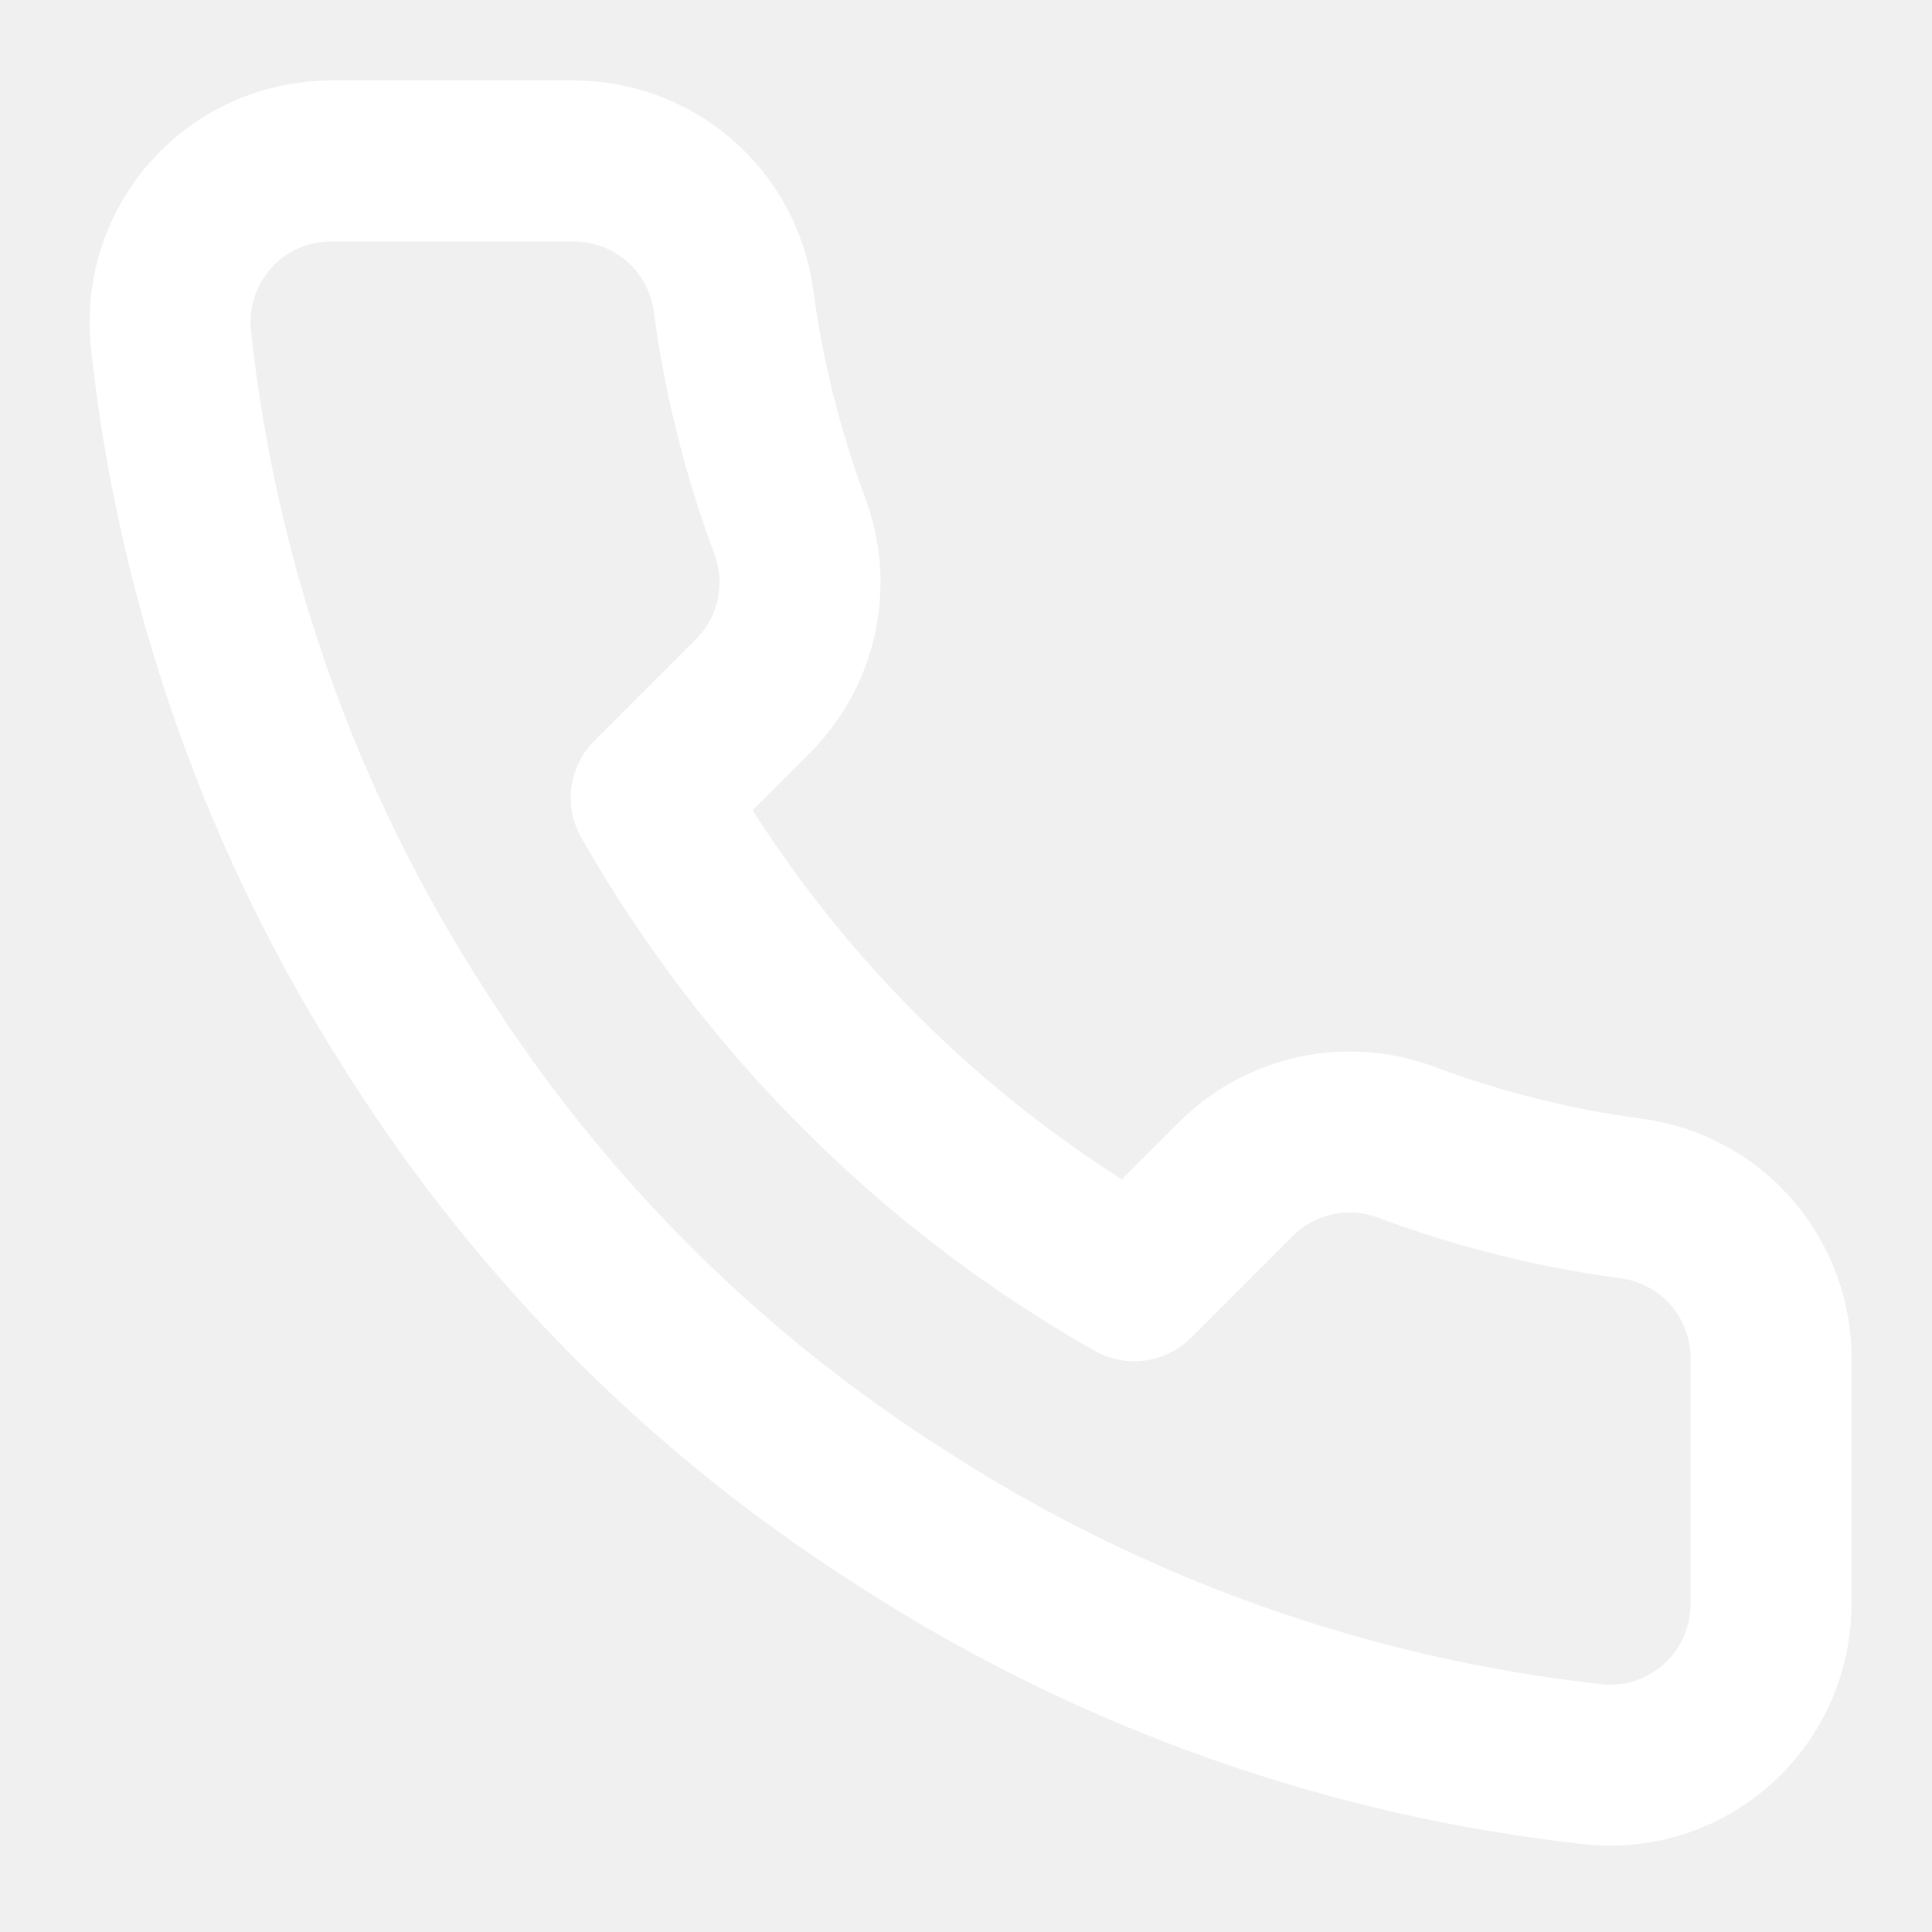
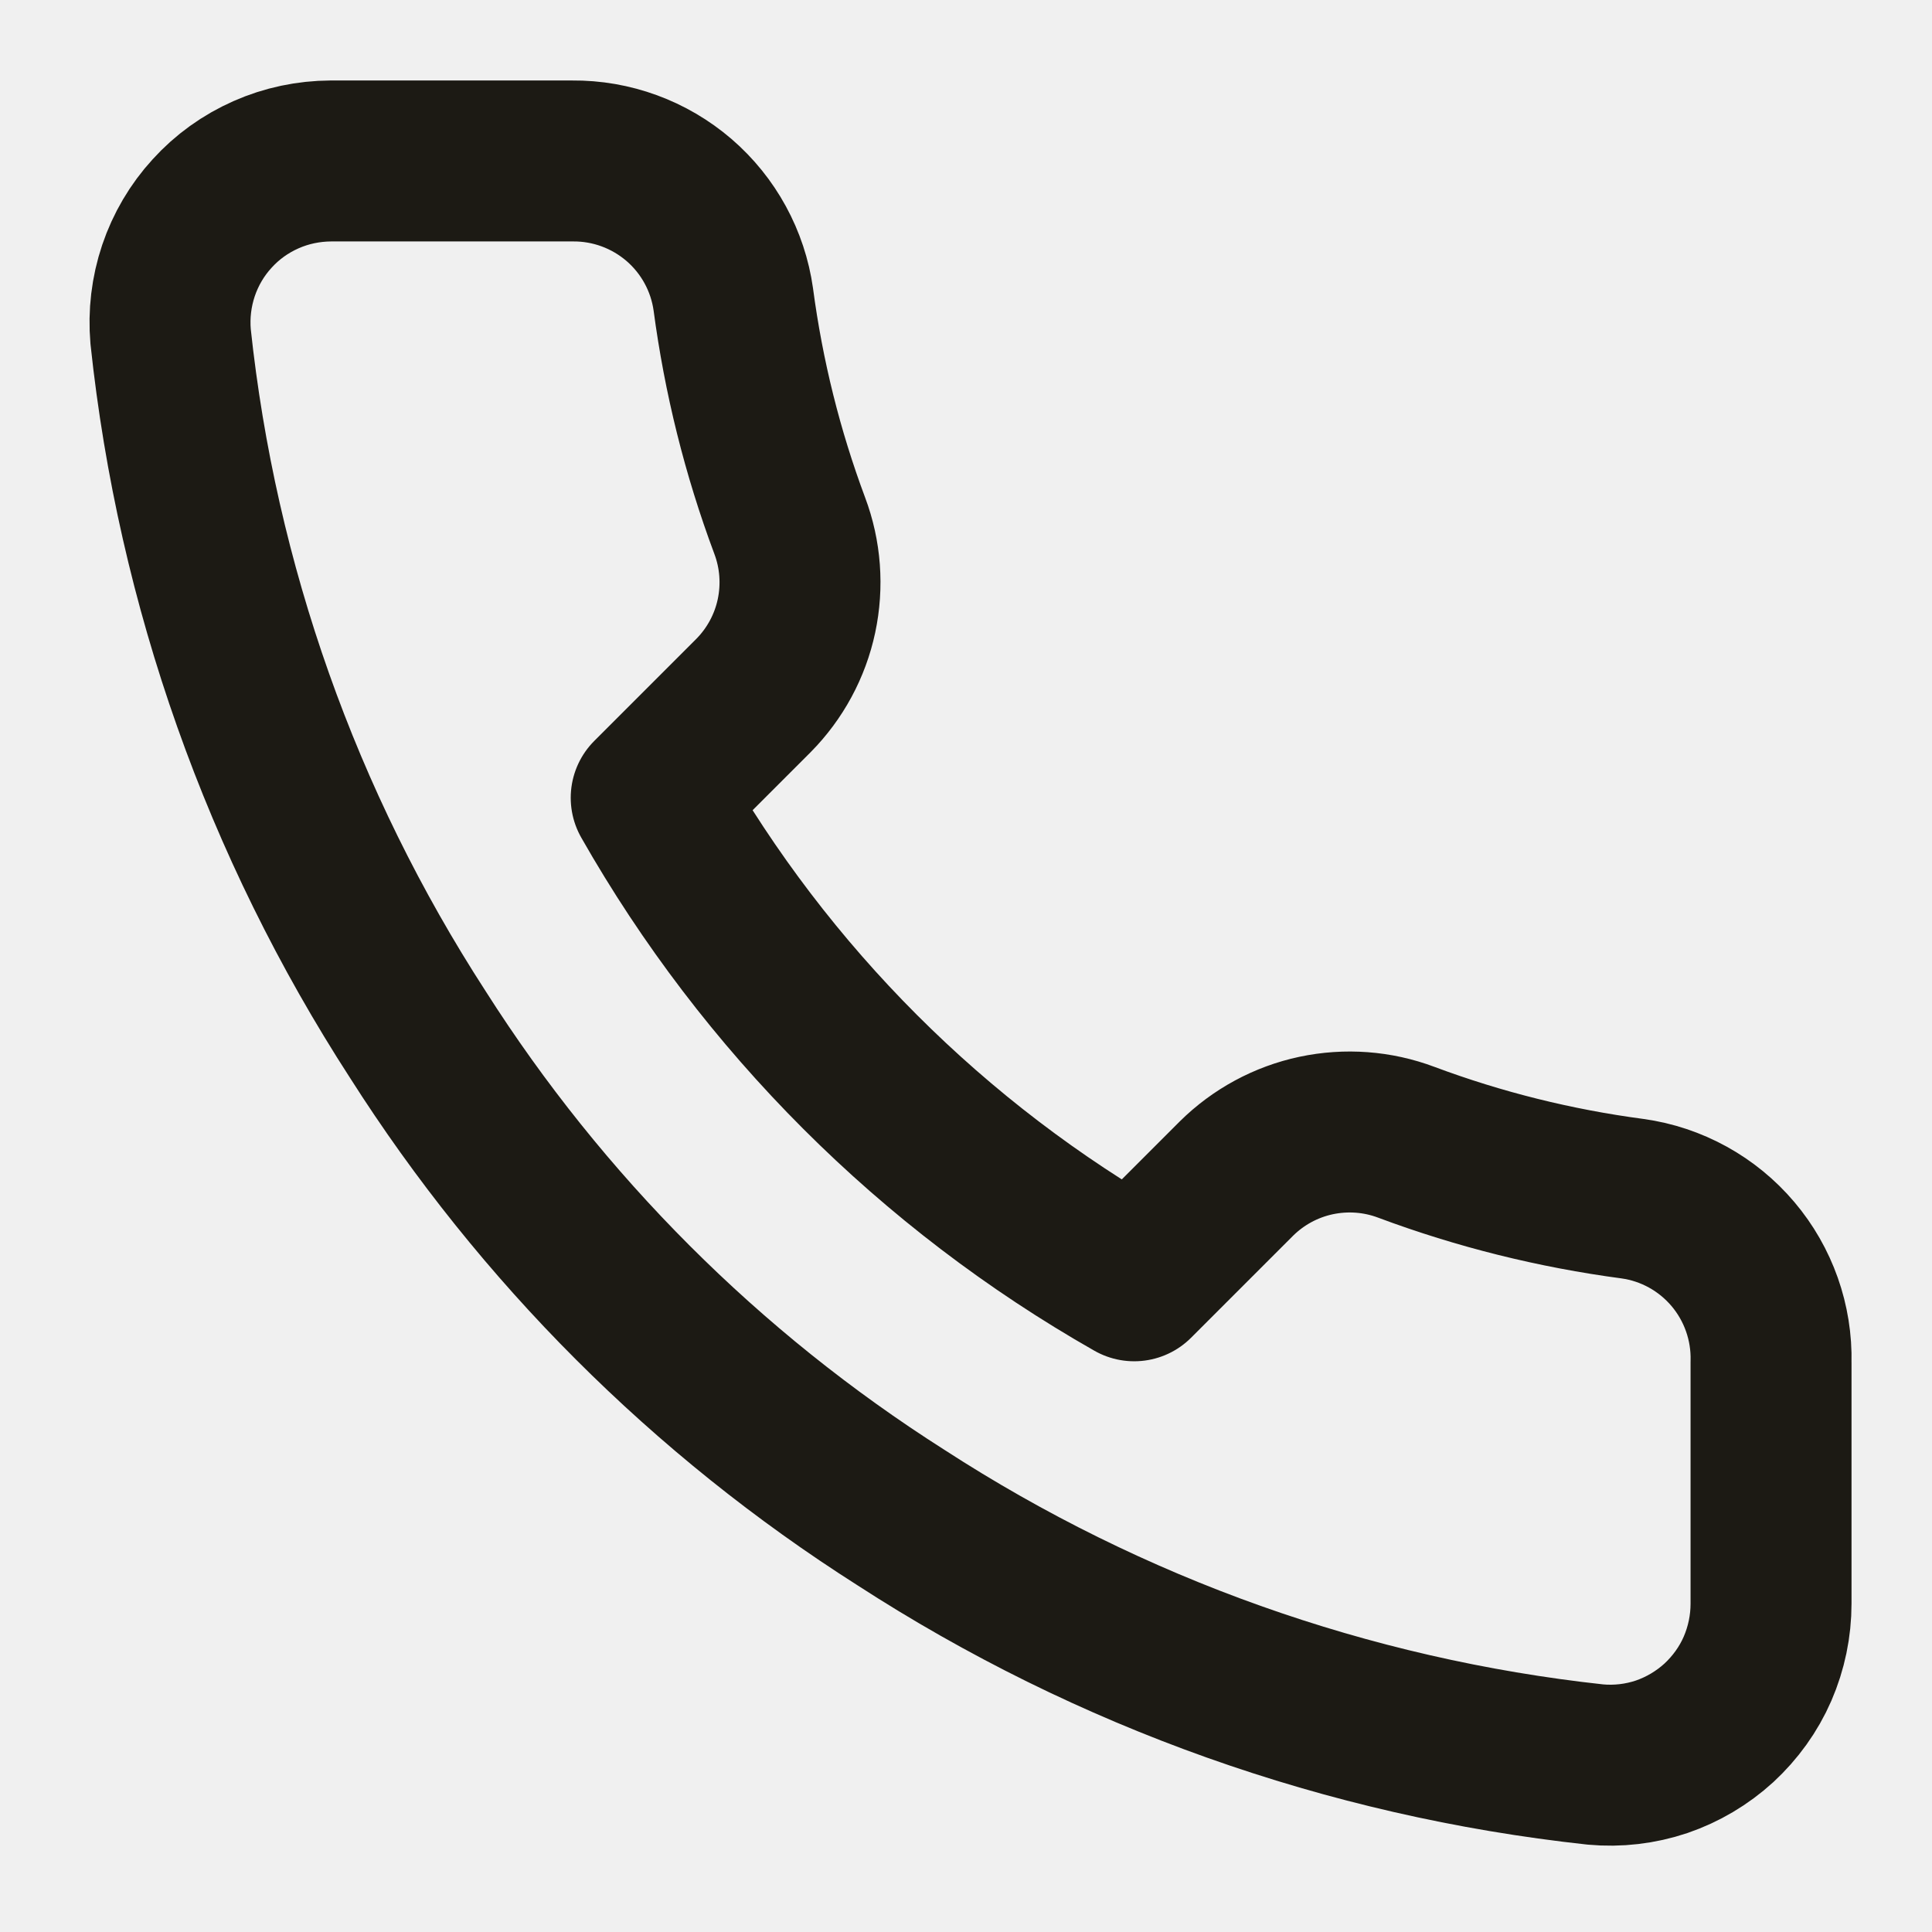
<svg xmlns="http://www.w3.org/2000/svg" width="16" height="16" fill="none" overflow="visible" preserveAspectRatio="none" style="display:block" viewBox="0 0 16 16">
  <g clip-path="url(#a)">
-     <path stroke="#fff" stroke-linecap="round" stroke-linejoin="round" stroke-width="1.333" d="M14.667 11.28V13.28C14.667 13.466 14.629 13.649 14.555 13.82C14.481 13.99 14.371 14.142 14.235 14.268C14.098 14.393 13.936 14.489 13.761 14.549C13.585 14.608 13.398 14.63 13.213 14.613C11.162 14.39 9.191 13.689 7.46 12.567C5.849 11.543 4.484 10.177 3.46 8.567C2.333 6.827 1.632 4.847 1.413 2.787C1.397 2.602 1.419 2.417 1.478 2.241C1.537 2.066 1.632 1.904 1.757 1.768C1.881 1.631 2.033 1.522 2.203 1.447C2.372 1.372 2.555 1.334 2.74 1.333H4.74C5.064 1.33 5.377 1.445 5.623 1.656C5.868 1.867 6.028 2.16 6.073 2.48C6.158 3.12 6.314 3.748 6.54 4.353C6.63 4.592 6.649 4.851 6.596 5.101C6.543 5.35 6.419 5.579 6.24 5.76L5.393 6.607C6.342 8.276 7.724 9.658 9.393 10.607L10.24 9.76C10.421 9.581 10.65 9.457 10.899 9.404C11.149 9.351 11.408 9.37 11.647 9.46C12.252 9.686 12.88 9.842 13.52 9.927C13.844 9.972 14.14 10.136 14.351 10.385C14.562 10.634 14.675 10.953 14.667 11.28Z" />
+     <path stroke="#1c1a14" stroke-linecap="round" stroke-linejoin="round" stroke-width="1.333" d="M14.667 11.28V13.28C14.667 13.466 14.629 13.649 14.555 13.82C14.481 13.99 14.371 14.142 14.235 14.268C14.098 14.393 13.936 14.489 13.761 14.549C13.585 14.608 13.398 14.63 13.213 14.613C11.162 14.39 9.191 13.689 7.46 12.567C5.849 11.543 4.484 10.177 3.46 8.567C2.333 6.827 1.632 4.847 1.413 2.787C1.397 2.602 1.419 2.417 1.478 2.241C1.537 2.066 1.632 1.904 1.757 1.768C1.881 1.631 2.033 1.522 2.203 1.447C2.372 1.372 2.555 1.334 2.74 1.333H4.74C5.064 1.33 5.377 1.445 5.623 1.656C5.868 1.867 6.028 2.16 6.073 2.48C6.158 3.12 6.314 3.748 6.54 4.353C6.63 4.592 6.649 4.851 6.596 5.101C6.543 5.35 6.419 5.579 6.24 5.76L5.393 6.607C6.342 8.276 7.724 9.658 9.393 10.607L10.24 9.76C10.421 9.581 10.65 9.457 10.899 9.404C11.149 9.351 11.408 9.37 11.647 9.46C12.252 9.686 12.88 9.842 13.52 9.927C13.844 9.972 14.14 10.136 14.351 10.385C14.562 10.634 14.675 10.953 14.667 11.28Z" />
  </g>
  <defs>
    <clipPath id="a">
      <rect width="16" height="16" fill="#fff" />
    </clipPath>
  </defs>
</svg>
